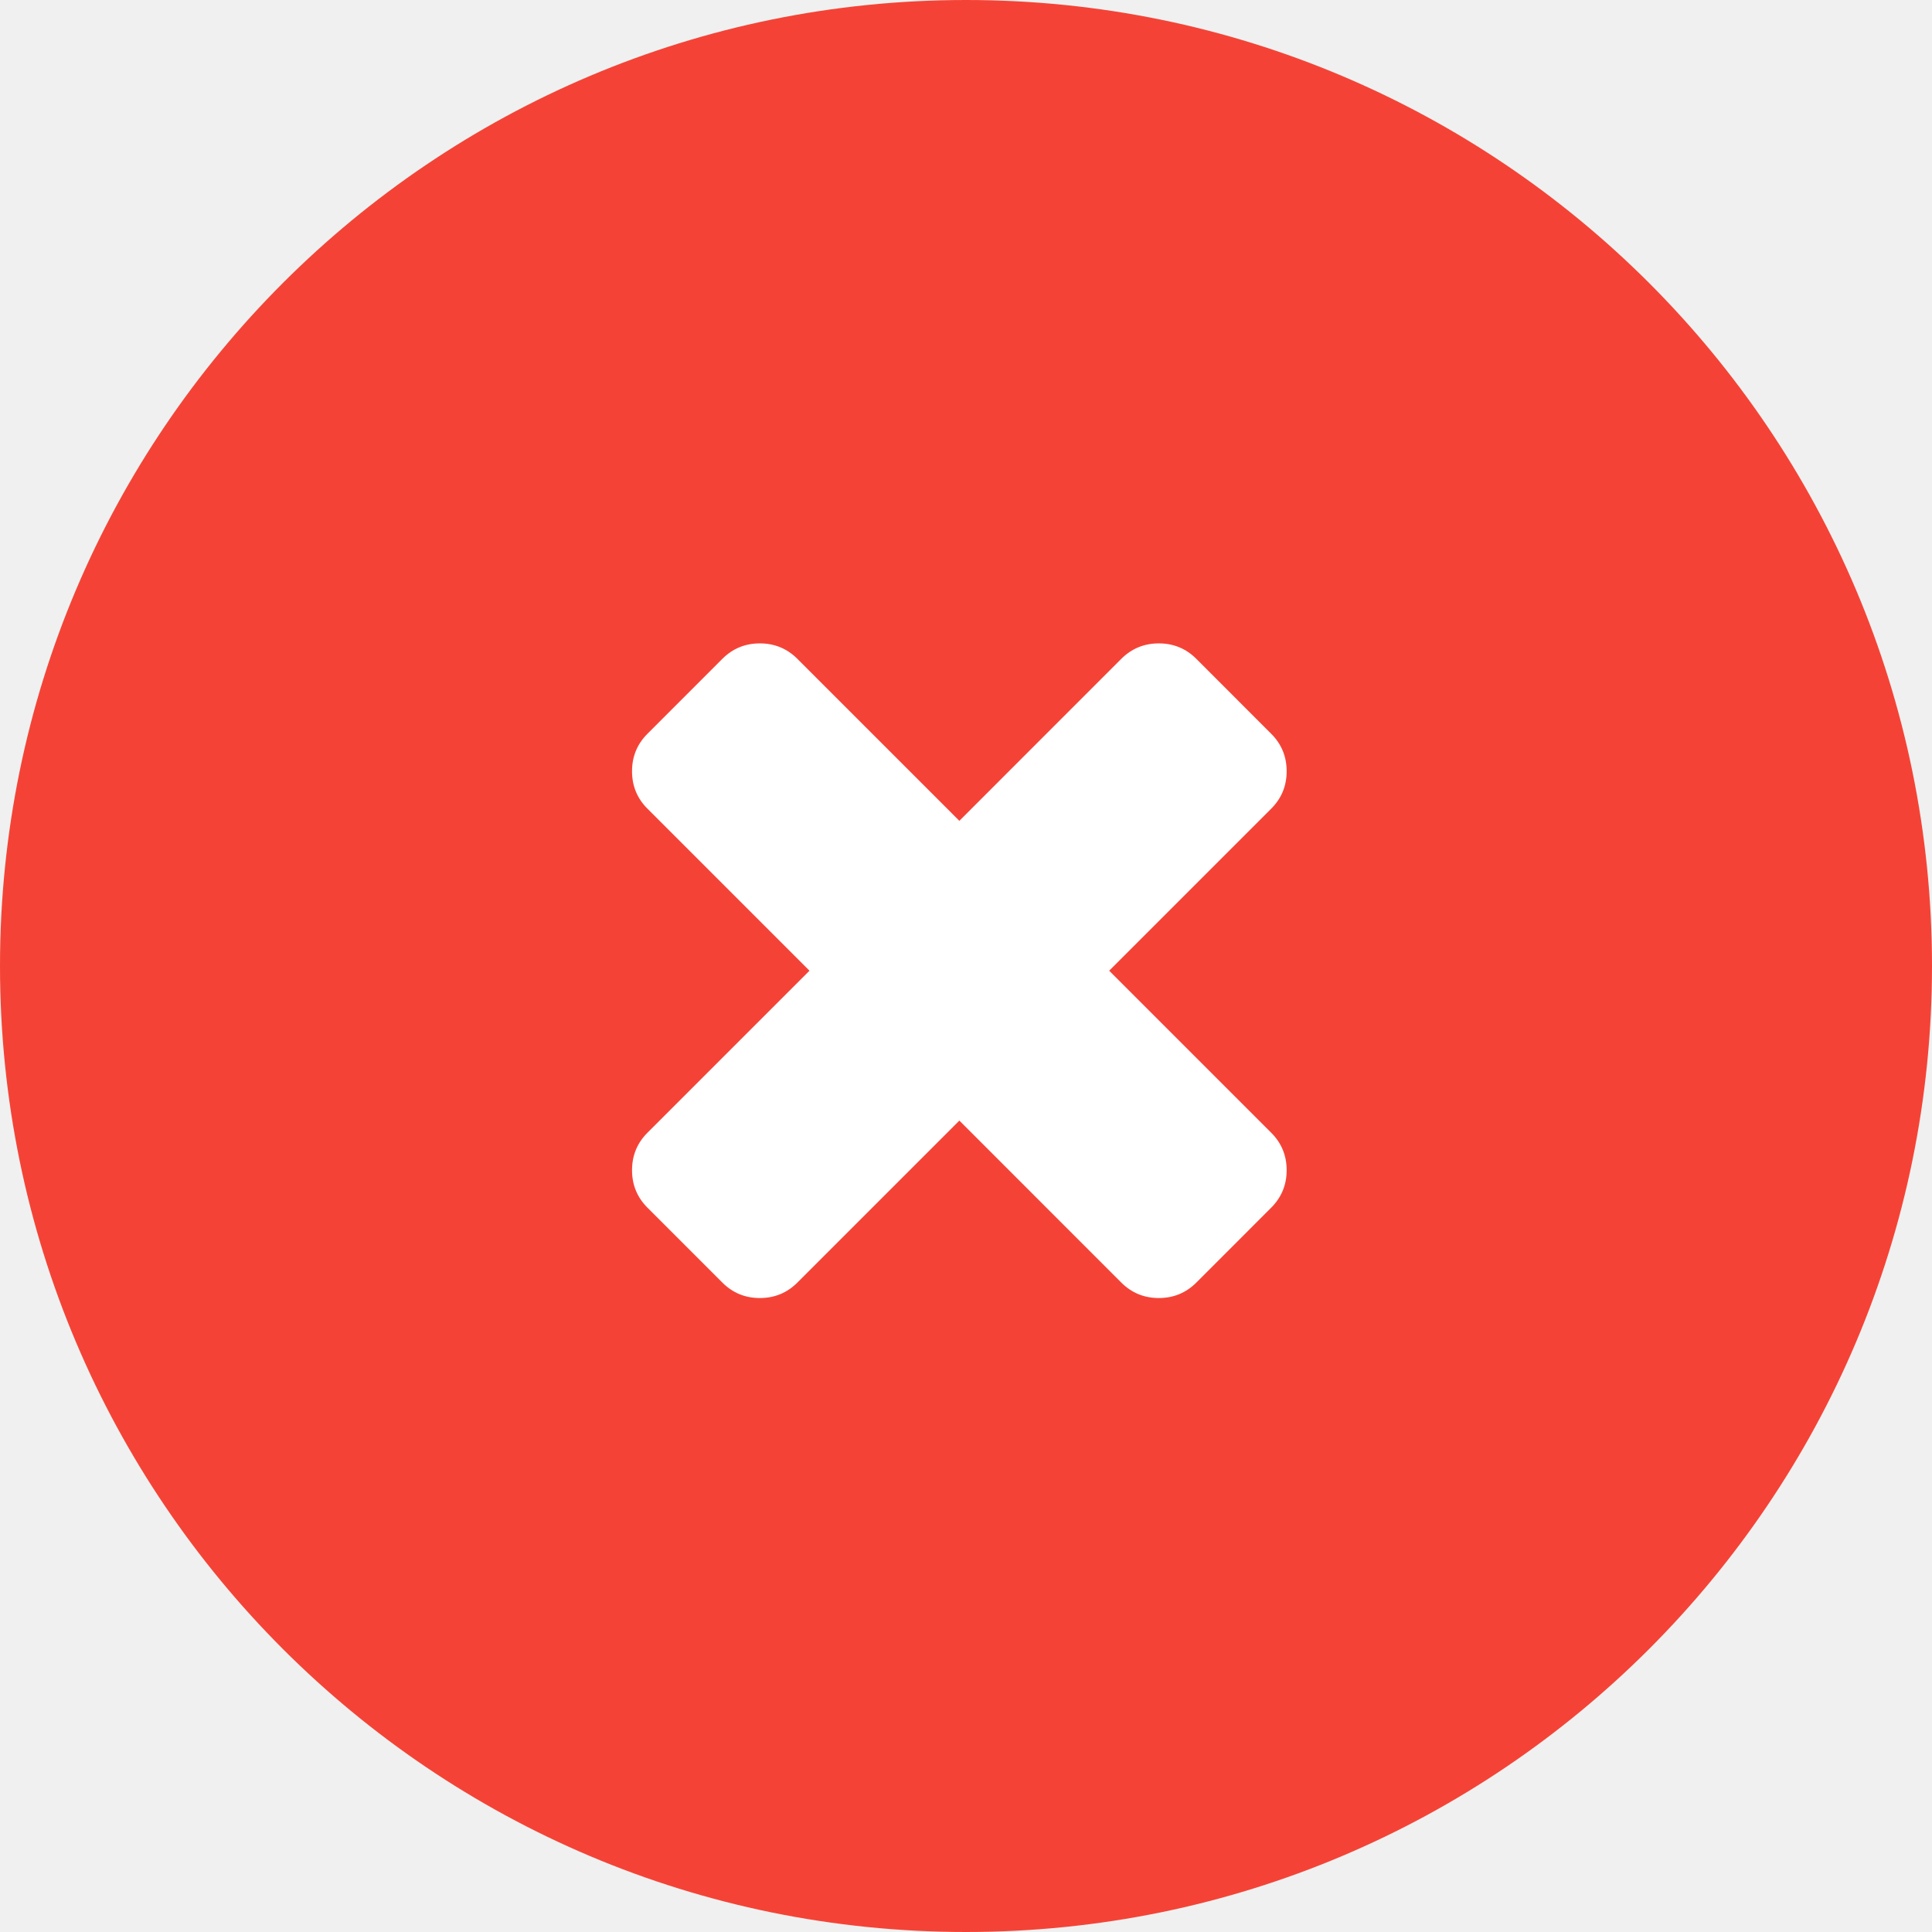
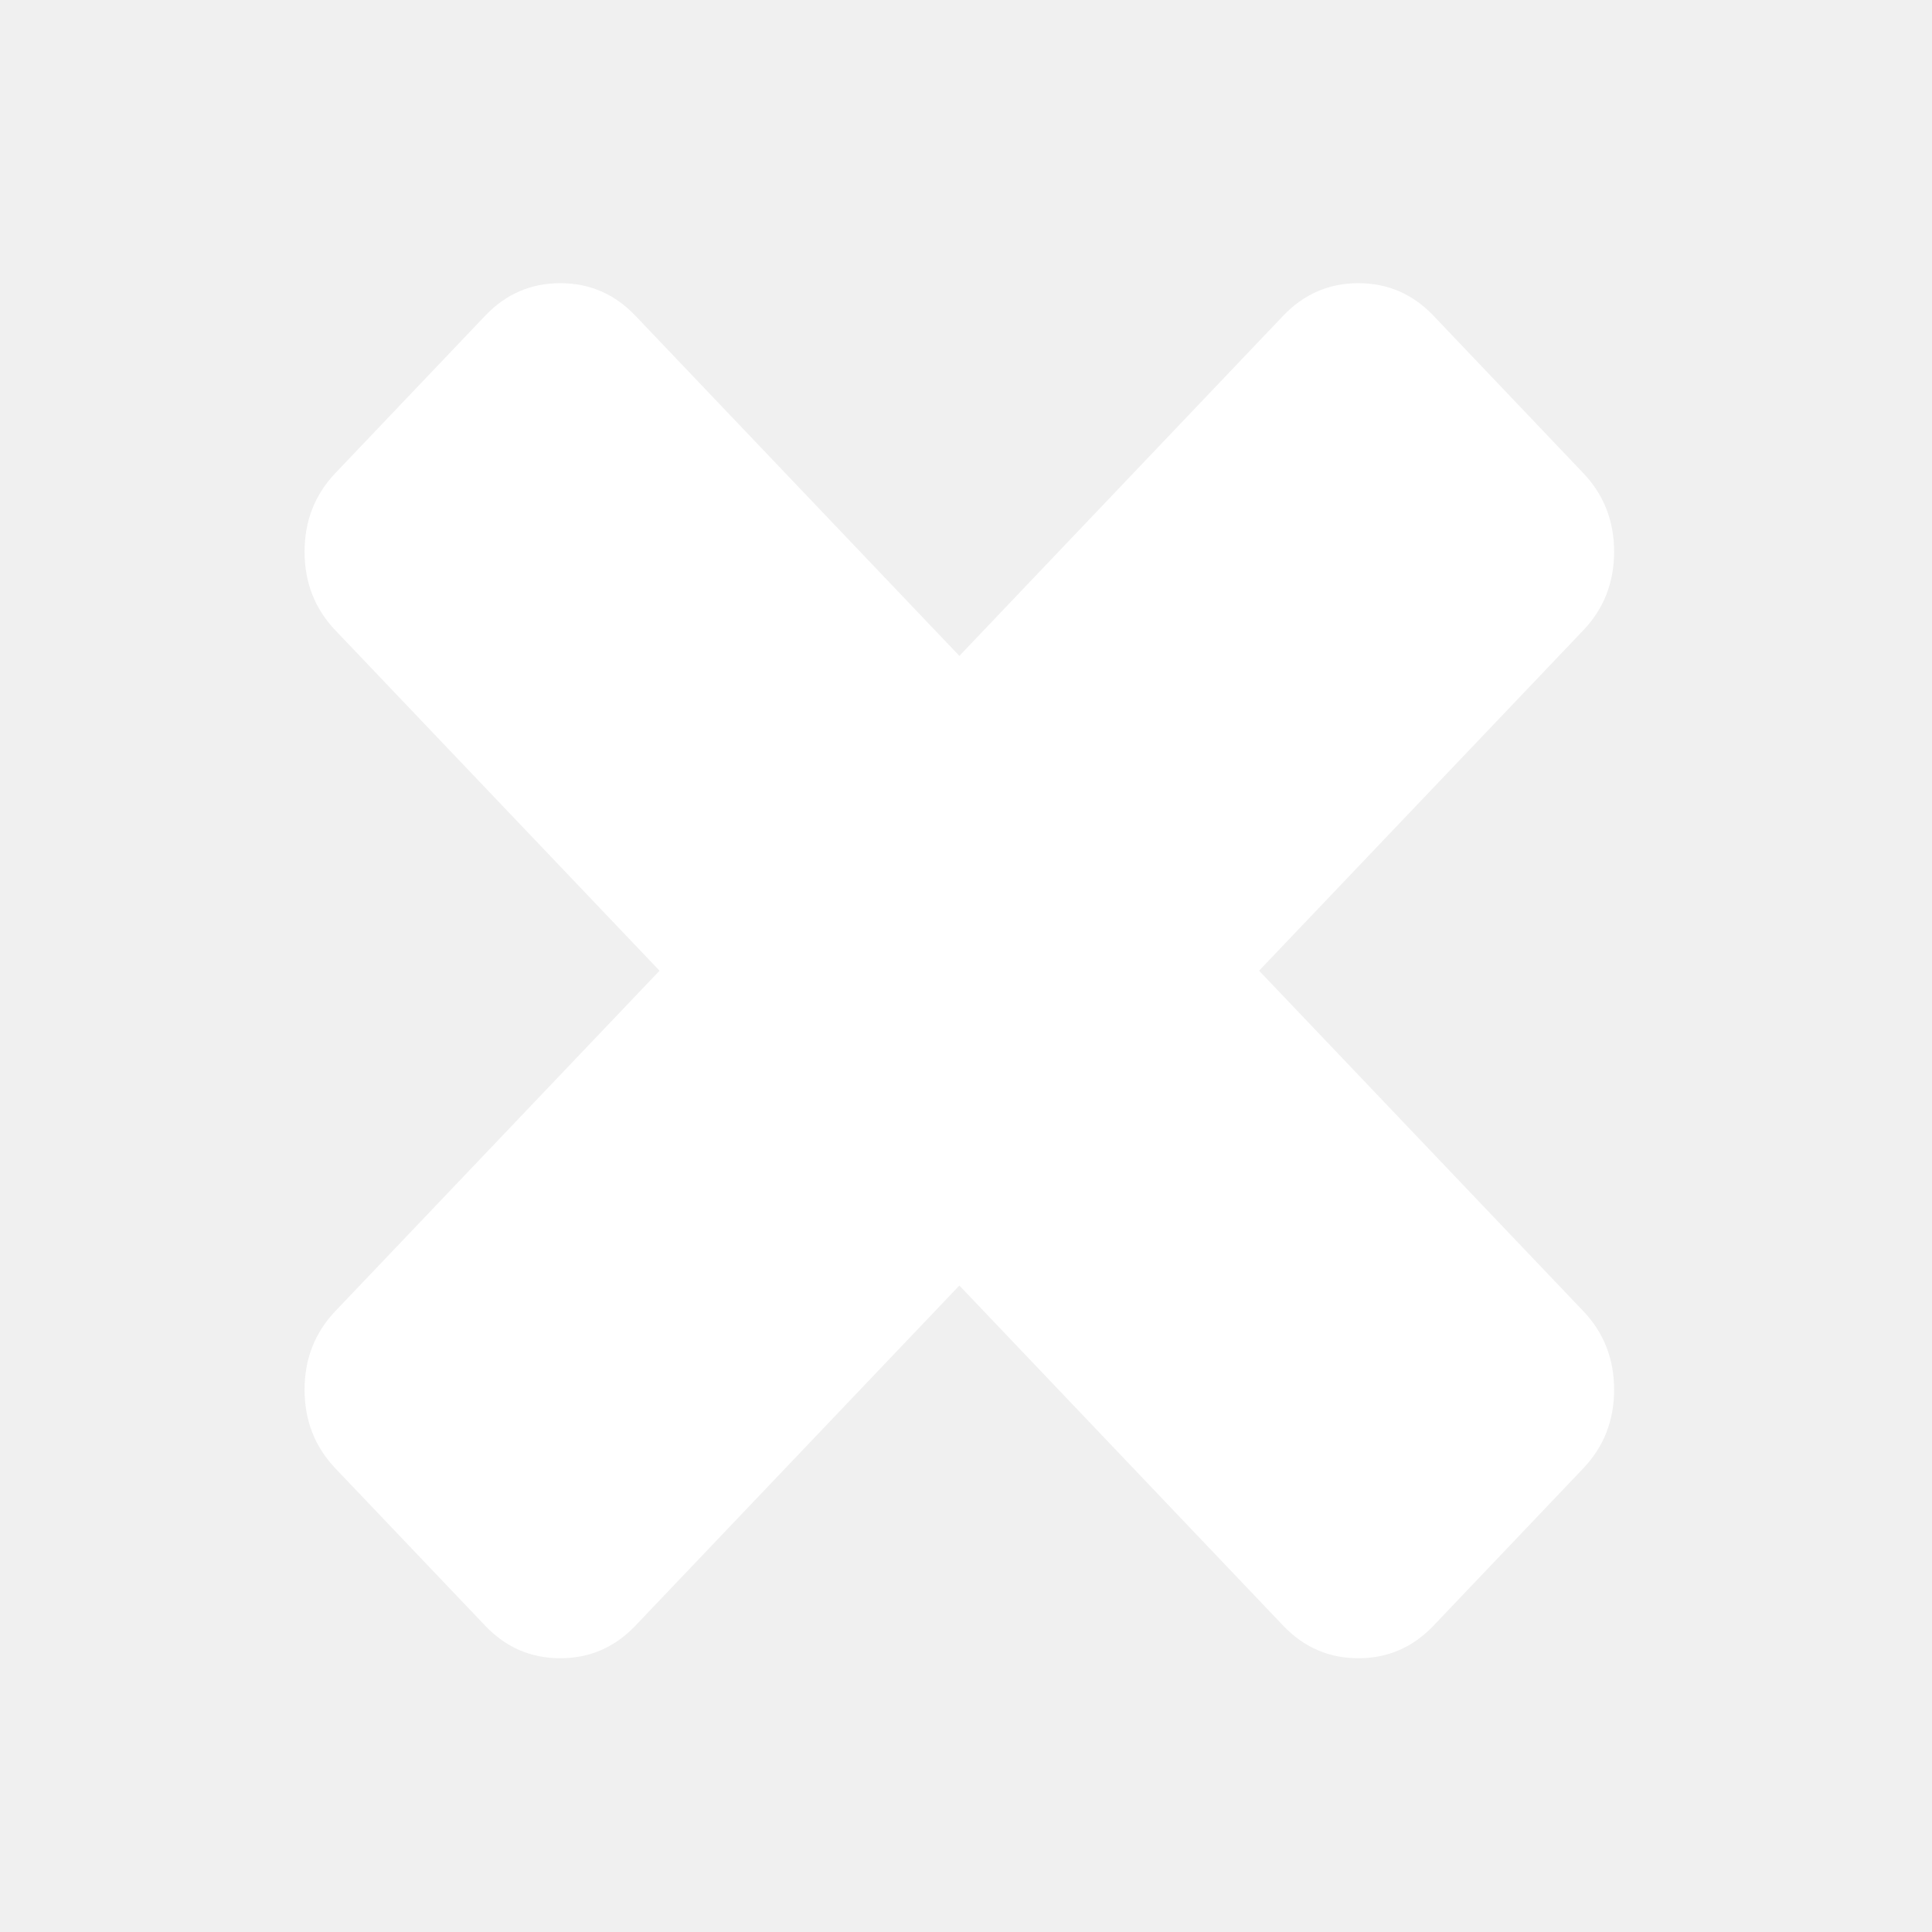
<svg xmlns="http://www.w3.org/2000/svg" version="1.1" id="Calque_1" x="0px" y="0px" width="64px" height="64px" viewBox="0 0 64 64" enable-background="new 0 0 64 64" xml:space="preserve">
-   <path fill="#F44336" d="M64,32c0,17.673-14.327,32-32,32l0,0C14.327,64,0,49.673,0,32l0,0C0,14.327,14.327,0,32,0l0,0  C49.673,0,64,14.327,64,32L64,32z" />
-   <g>
-     <path fill="#FFFFFF" d="M42.622,38.764c0,0.487-0.171,0.9-0.512,1.242l-2.481,2.482c-0.342,0.34-0.755,0.511-1.241,0.511   c-0.487,0-0.901-0.171-1.243-0.511l-5.365-5.367l-5.367,5.367c-0.341,0.34-0.755,0.511-1.242,0.511s-0.901-0.171-1.241-0.511   l-2.482-2.482c-0.341-0.342-0.511-0.755-0.511-1.242c0-0.486,0.17-0.9,0.511-1.241l5.367-5.367l-5.367-5.367   c-0.341-0.34-0.511-0.754-0.511-1.241s0.17-0.9,0.511-1.241l2.482-2.483c0.34-0.34,0.754-0.511,1.241-0.511s0.9,0.171,1.242,0.511   l5.367,5.367l5.365-5.367c0.342-0.34,0.756-0.511,1.243-0.511c0.486,0,0.899,0.171,1.241,0.511l2.481,2.483   c0.341,0.341,0.512,0.754,0.512,1.241s-0.171,0.901-0.512,1.241l-5.367,5.367l5.367,5.367   C42.451,37.863,42.622,38.277,42.622,38.764z" />
+   <defs id="defs4241" />
+   <g id="g4235" transform="matrix(2.000457,0,0,2.100452,-31.79403,-35.38614)">
+     <path d="m 42.622,38.764 c 0,0.487 -0.171,0.9 -0.512,1.242 l -2.481,2.482 c -0.342,0.34 -0.755,0.511 -1.241,0.511 -0.487,0 -0.901,-0.171 -1.243,-0.511 l -5.365,-5.367 -5.367,5.367 c -0.341,0.34 -0.755,0.511 -1.242,0.511 -0.487,0 -0.901,-0.171 -1.241,-0.511 l -2.482,-2.482 c -0.341,-0.342 -0.511,-0.755 -0.511,-1.242 0,-0.486 0.17,-0.9 0.511,-1.241 l 5.367,-5.367 -5.367,-5.367 c -0.341,-0.34 -0.511,-0.754 -0.511,-1.241 0,-0.487 0.17,-0.9 0.511,-1.241 l 2.482,-2.483 c 0.34,-0.34 0.754,-0.511 1.241,-0.511 0.487,0 0.9,0.171 1.242,0.511 l 5.367,5.367 5.365,-5.367 c 0.342,-0.34 0.756,-0.511 1.243,-0.511 0.486,0 0.899,0.171 1.241,0.511 l 2.481,2.483 c 0.341,0.341 0.512,0.754 0.512,1.241 0,0.487 -0.171,0.901 -0.512,1.241 l -5.367,5.367 5.367,5.367 c 0.341,0.34 0.512,0.754 0.512,1.241 z" id="path4237" style="fill:#ffffff" />
  </g>
</svg>
